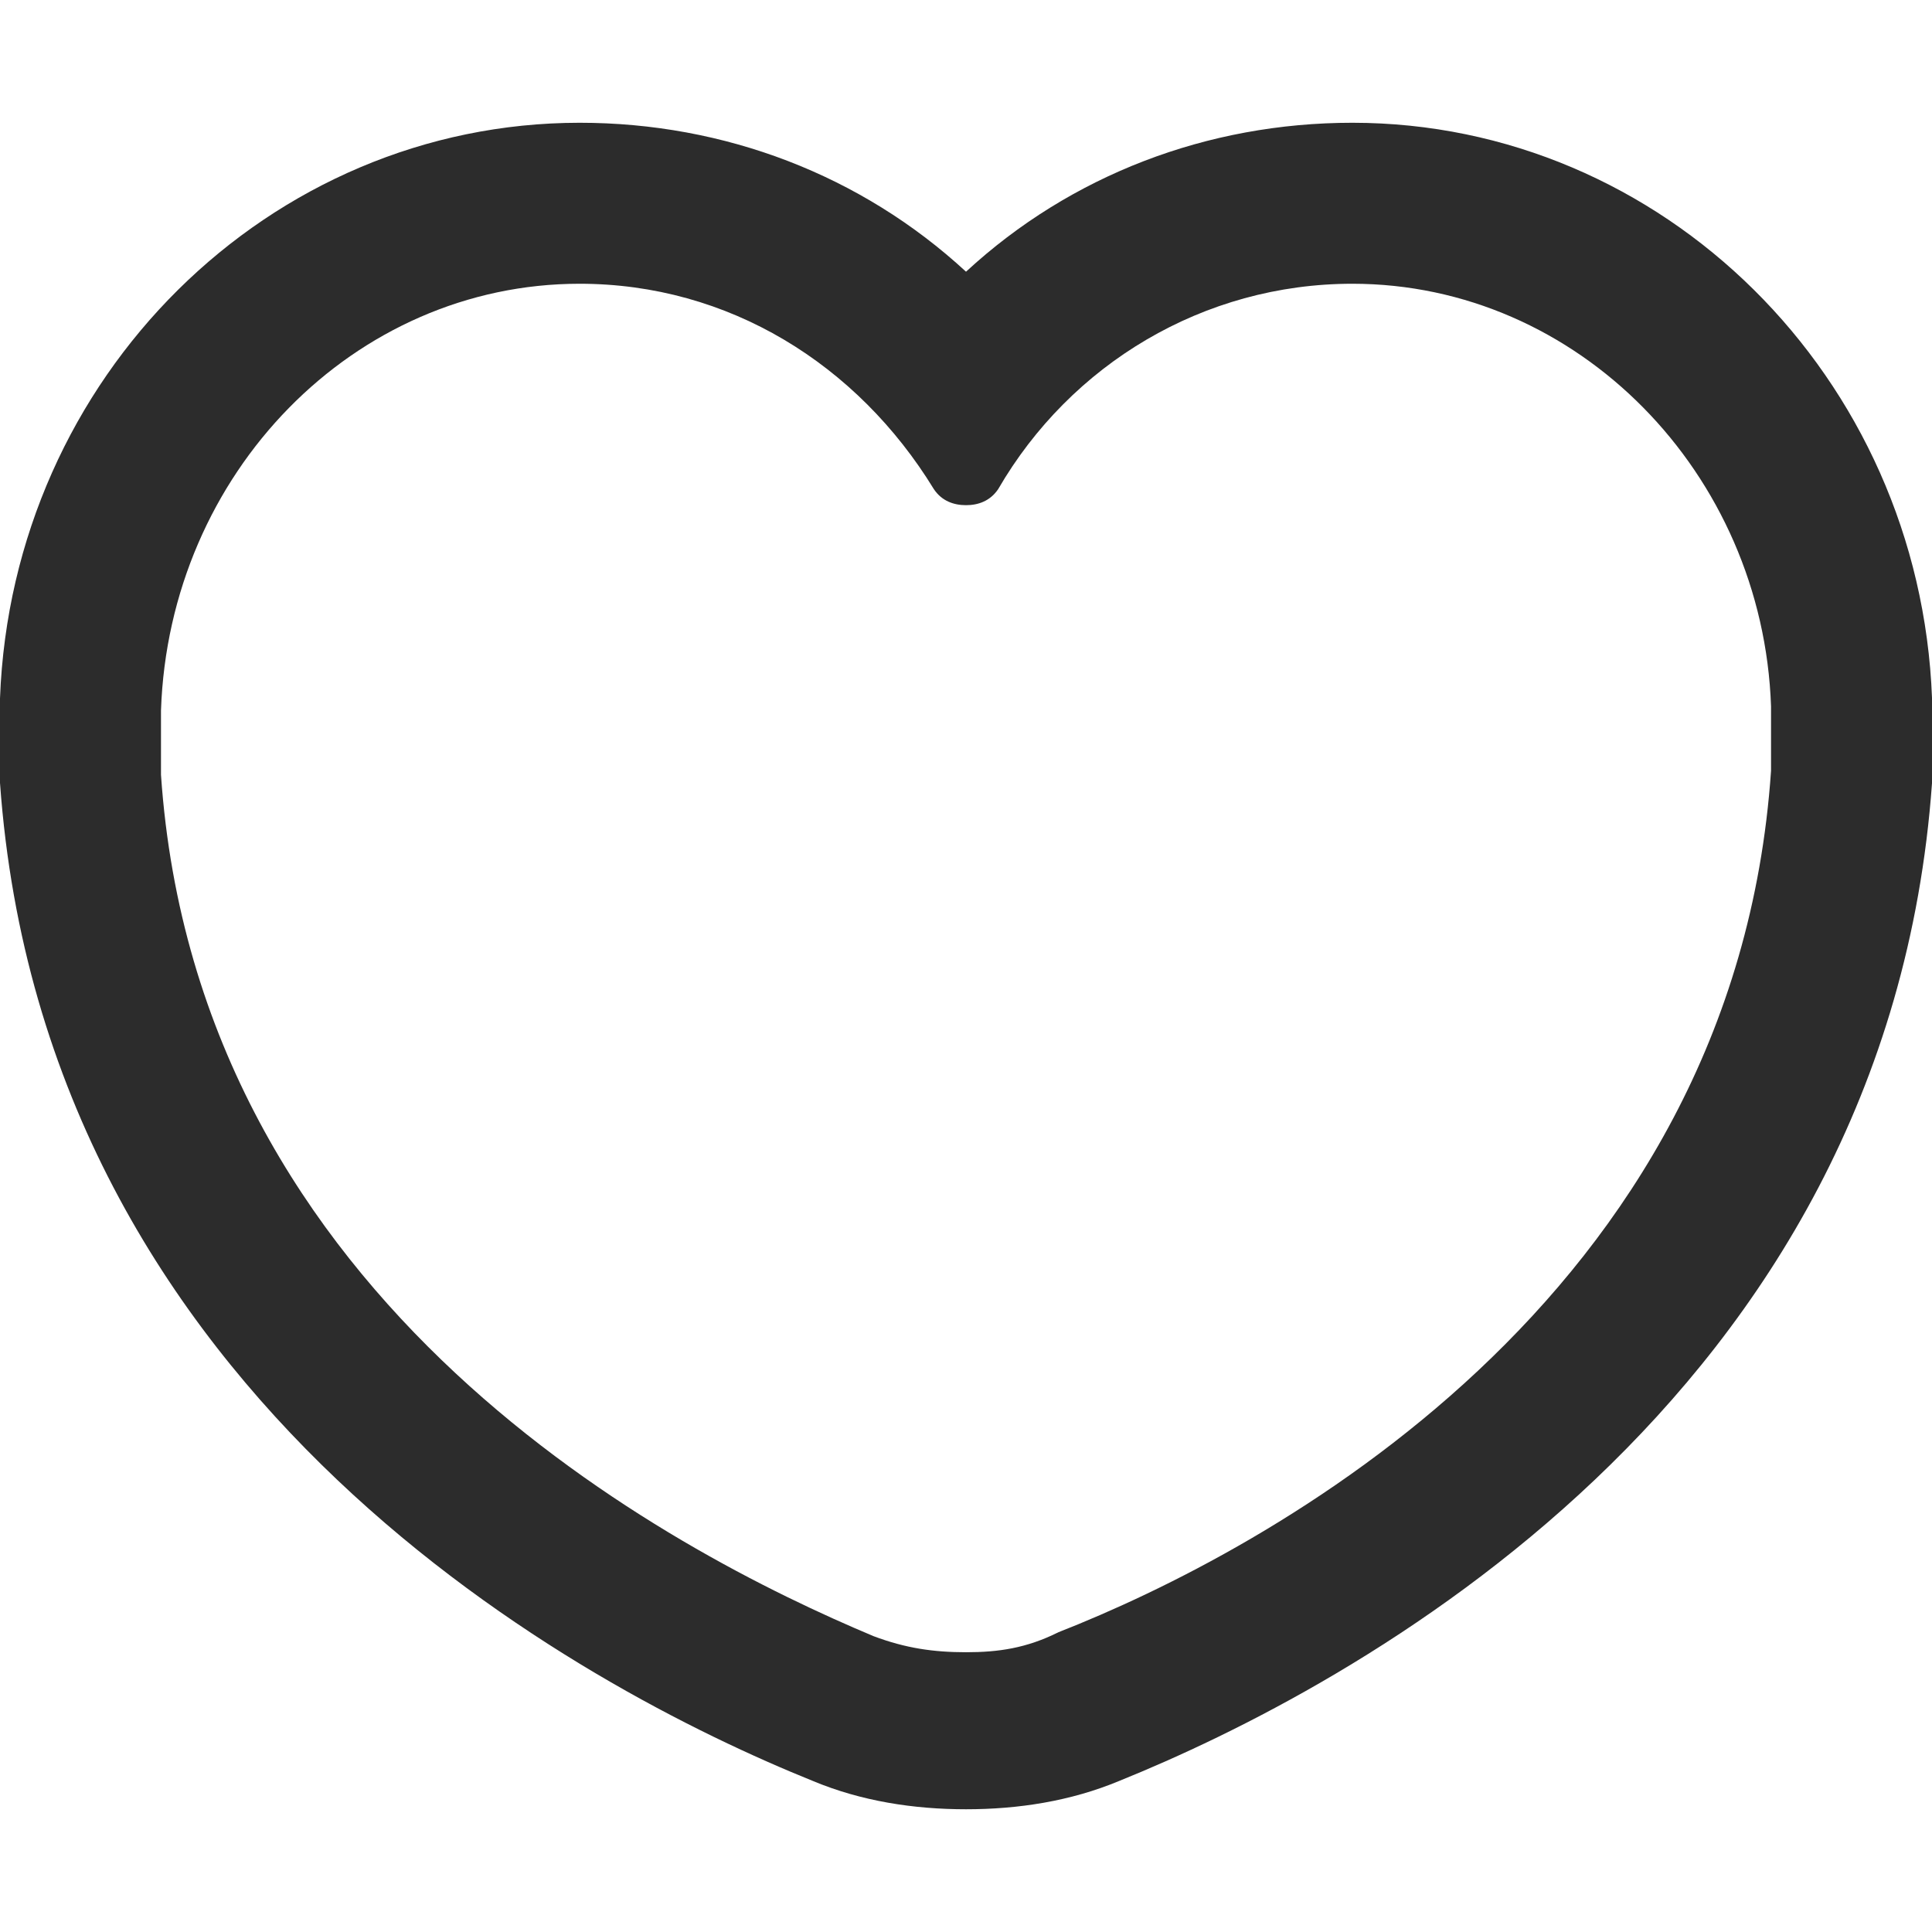
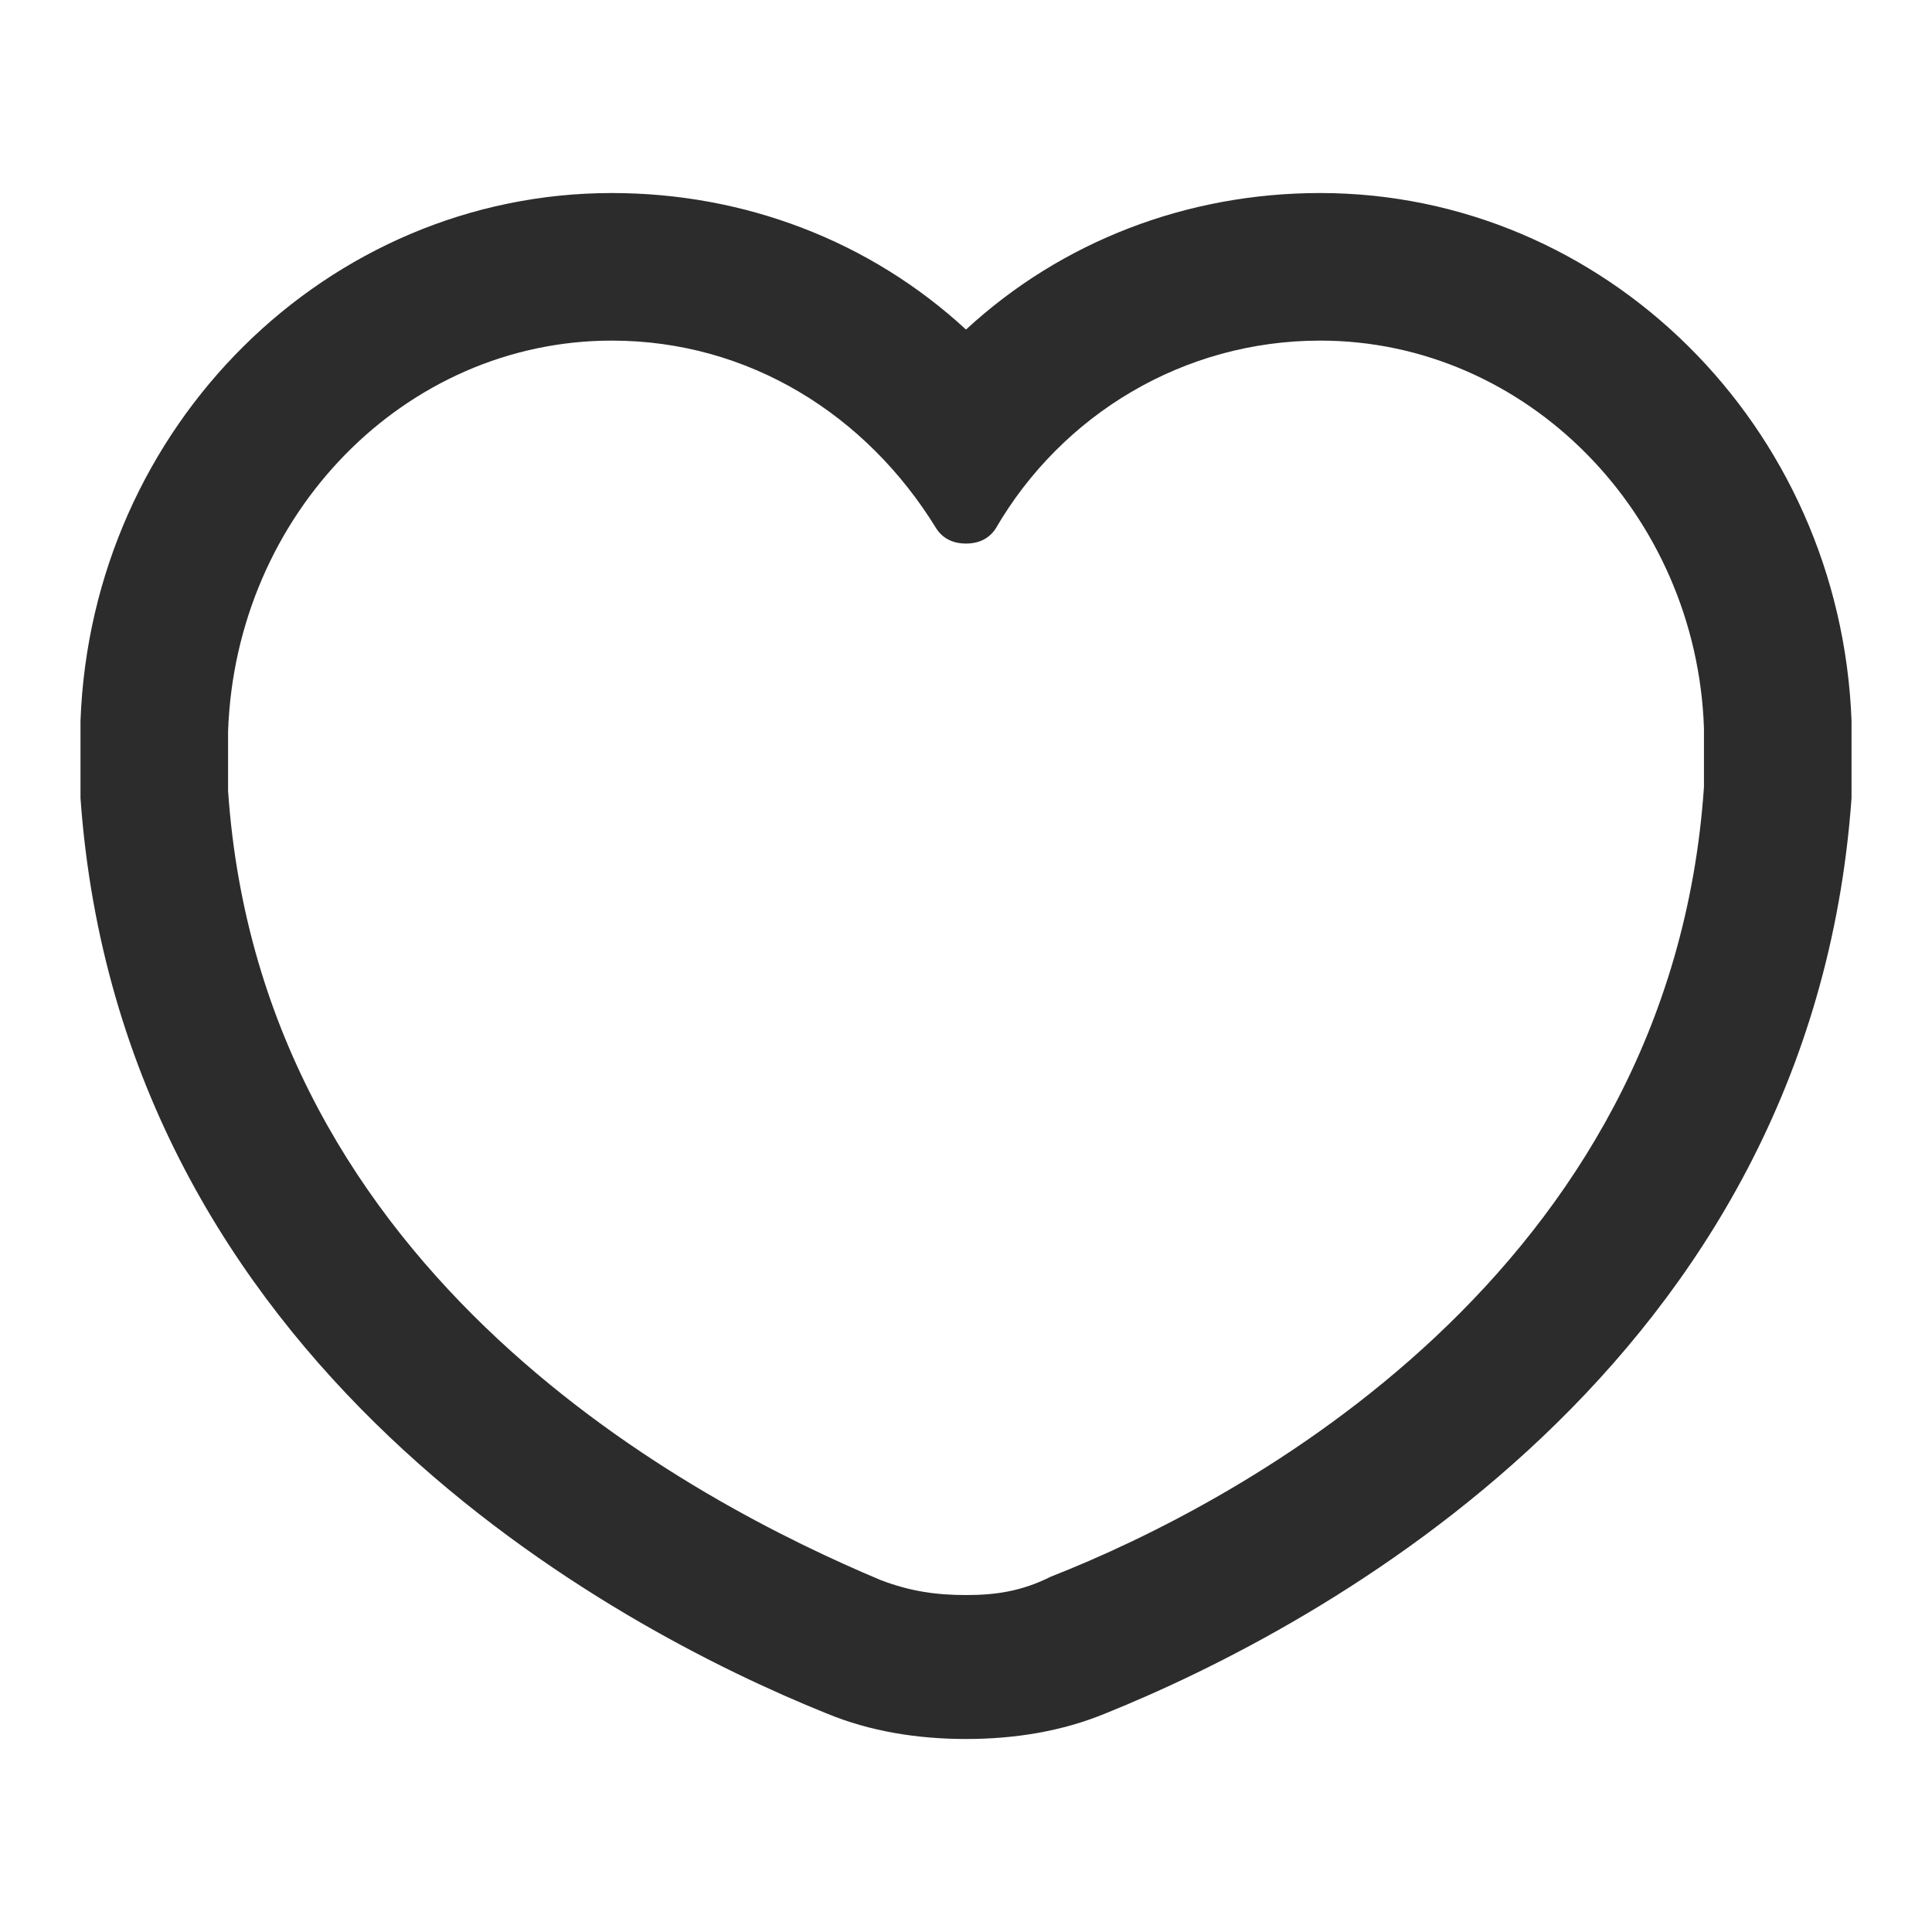
<svg xmlns="http://www.w3.org/2000/svg" viewBox="0 0 24 24" fill="none">
-   <g transform="matrix(1.142765 0 0 1.142765 0 1.525019)">
-     <path id="Vector" d="M14.701 1.75C17.151 1.75 19.164 3.807 19.252 6.344V7.044C18.858 12.82 13.739 15.533 11.507 16.408C11.157 16.583 10.851 16.626 10.501 16.626C10.151 16.626 9.845 16.583 9.495 16.451C7.307 15.533 2.144 12.864 1.75 7.088V6.388C1.838 3.807 3.85 1.75 6.301 1.75C7.919 1.75 9.32 2.625 10.151 3.982C10.238 4.113 10.37 4.157 10.501 4.157C10.632 4.157 10.763 4.113 10.851 3.982C11.638 2.625 13.082 1.75 14.701 1.75ZM14.701 0C13.126 0 11.638 0.569 10.501 1.619C9.363 0.569 7.876 0 6.301 0C2.931 0 0.131 2.756 0 6.257V7.176C0.481 13.914 6.344 17.02 8.838 18.026C9.363 18.245 9.932 18.333 10.501 18.333C11.07 18.333 11.638 18.245 12.164 18.026C14.657 17.02 20.52 13.914 21.002 7.176V6.257C20.87 2.756 18.07 0 14.701 0Z" fill="#2C2C2C" />
+   <g transform="matrix(0.916667 0 0 0.916667 1 1)">
+     <g transform="matrix(1.142765 0 0 1.142765 0 1.525019)">
+       <path id="Vector" d="M14.701 1.75C17.151 1.75 19.164 3.807 19.252 6.344V7.044C18.858 12.82 13.739 15.533 11.507 16.408C11.157 16.583 10.851 16.626 10.501 16.626C10.151 16.626 9.845 16.583 9.495 16.451C7.307 15.533 2.144 12.864 1.75 7.088V6.388C1.838 3.807 3.85 1.75 6.301 1.75C7.919 1.75 9.32 2.625 10.151 3.982C10.238 4.113 10.37 4.157 10.501 4.157C10.632 4.157 10.763 4.113 10.851 3.982C11.638 2.625 13.082 1.75 14.701 1.75ZM14.701 0C13.126 0 11.638 0.569 10.501 1.619C9.363 0.569 7.876 0 6.301 0C2.931 0 0.131 2.756 0 6.257V7.176C0.481 13.914 6.344 17.02 8.838 18.026C9.363 18.245 9.932 18.333 10.501 18.333C11.07 18.333 11.638 18.245 12.164 18.026C14.657 17.02 20.52 13.914 21.002 7.176V6.257C20.87 2.756 18.07 0 14.701 0Z" fill="#2C2C2C" />
+     </g>
  </g>
</svg>
